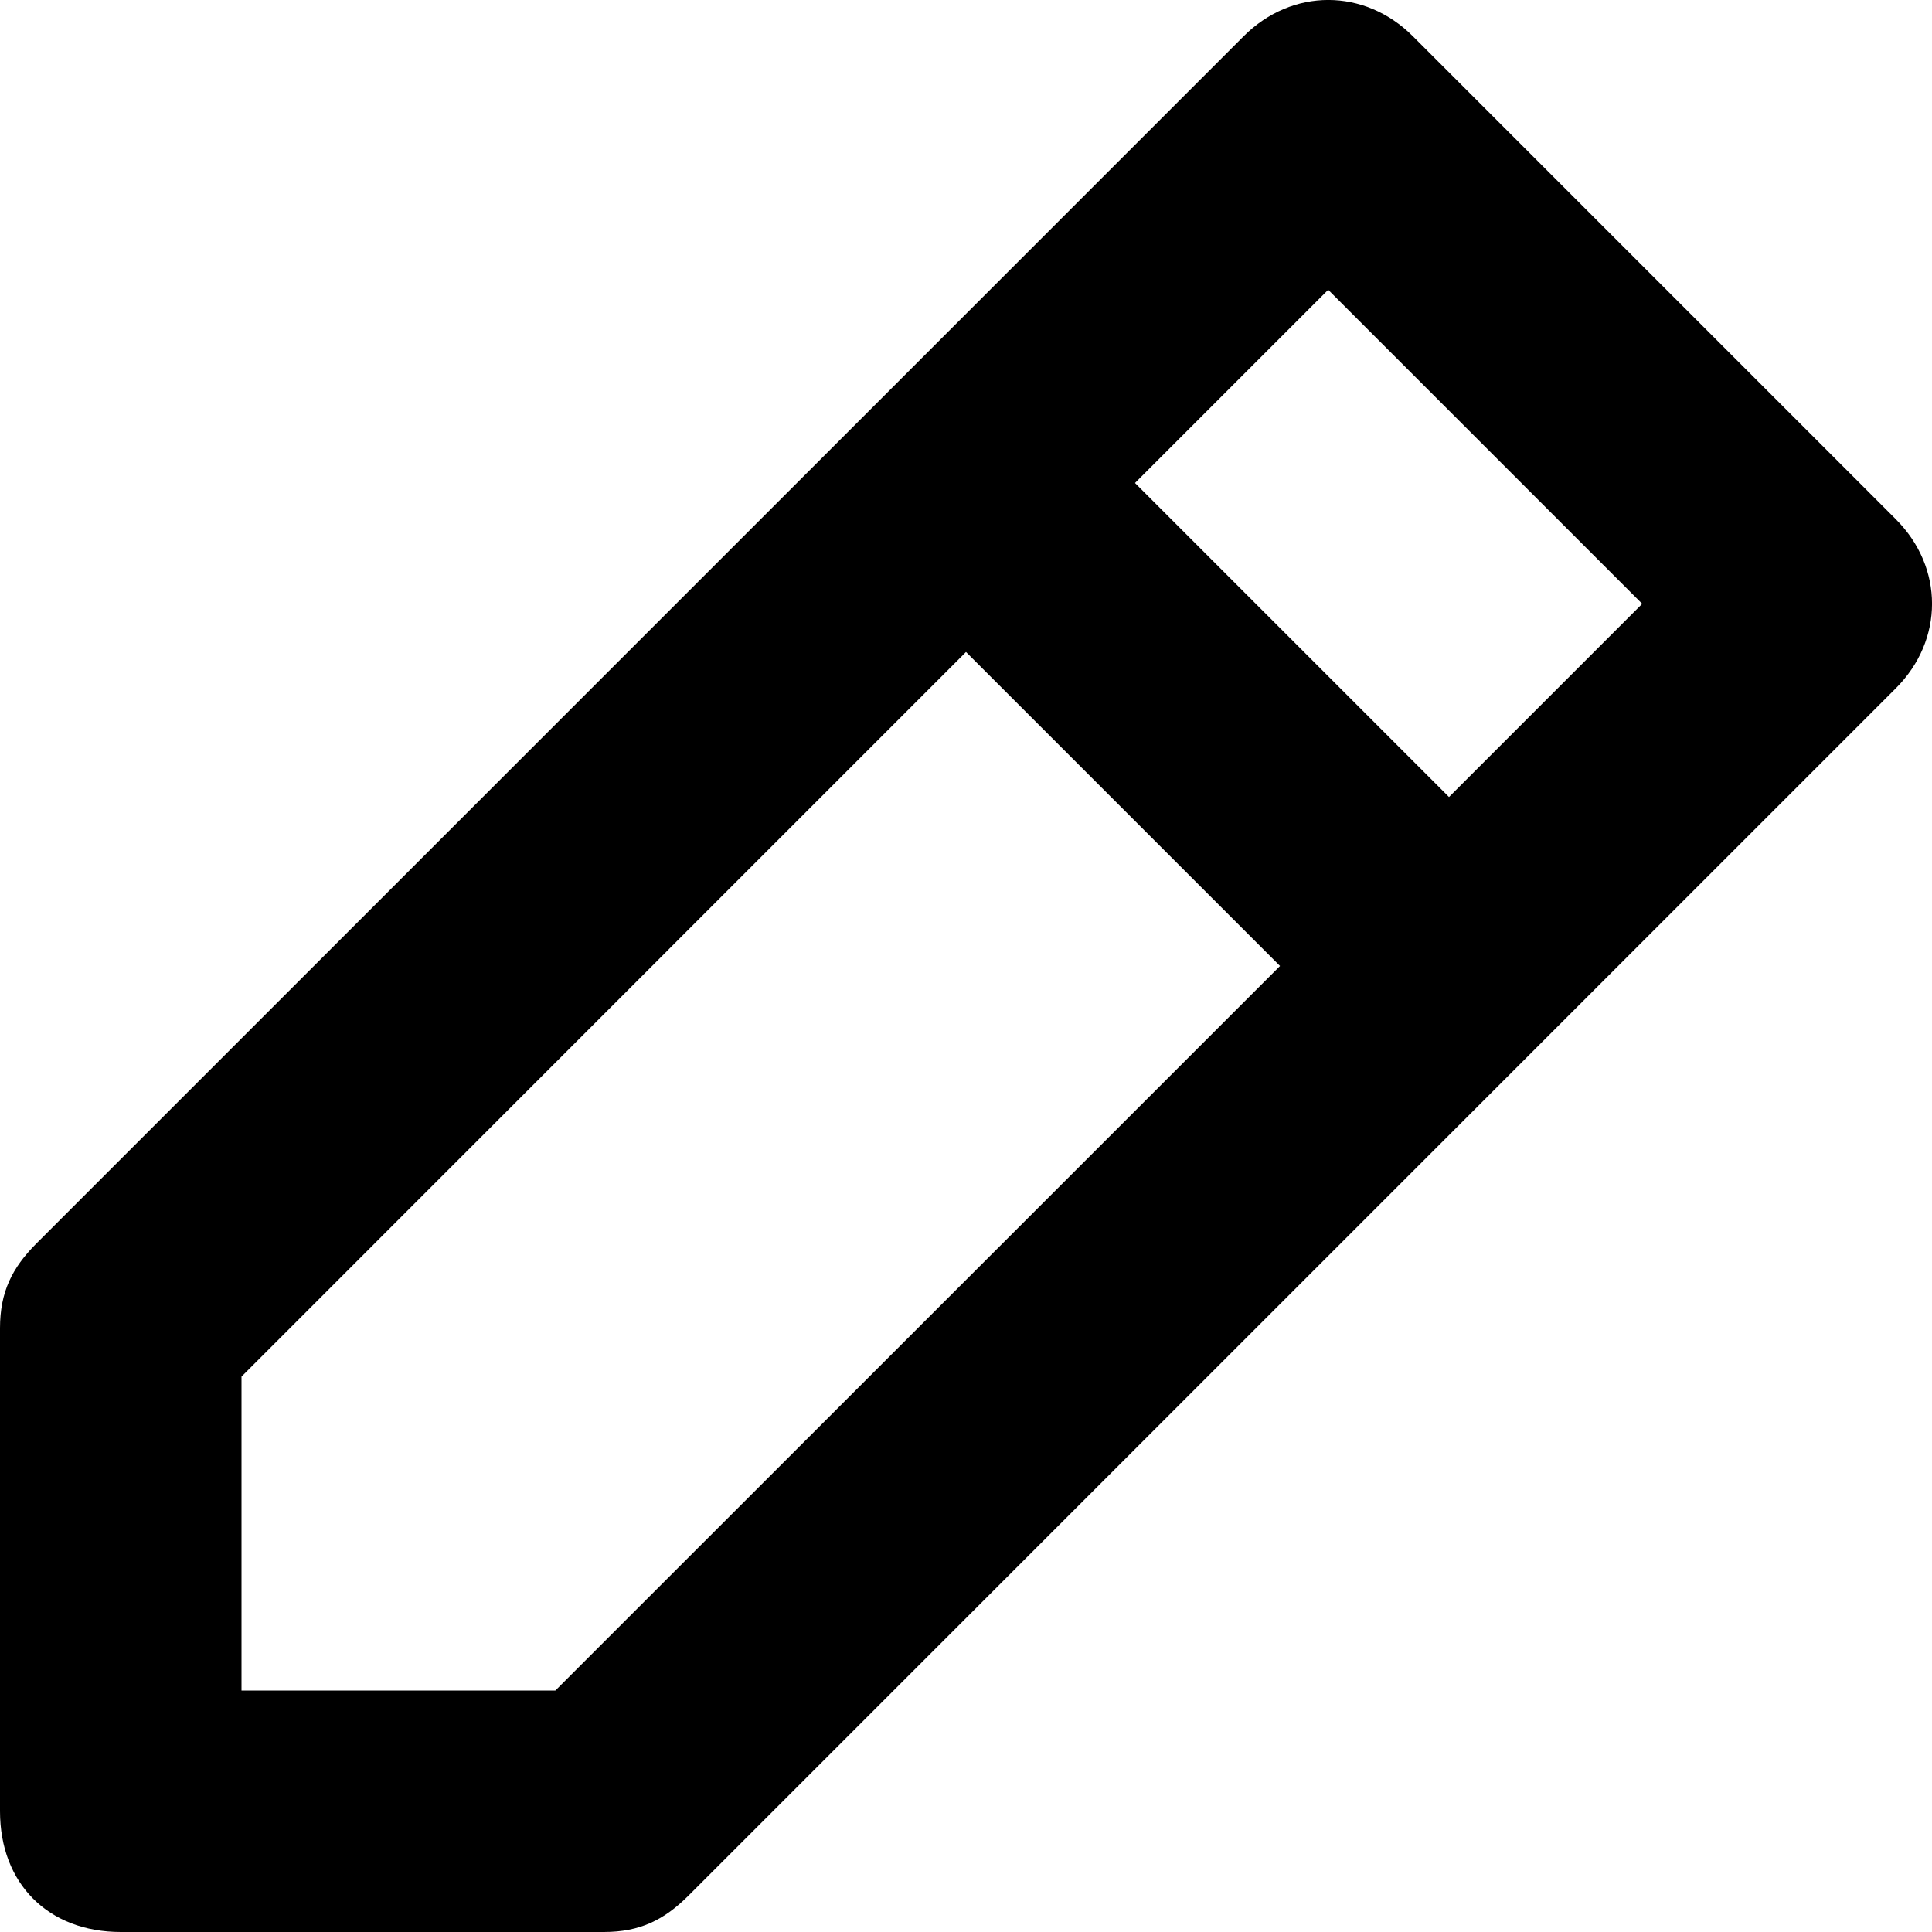
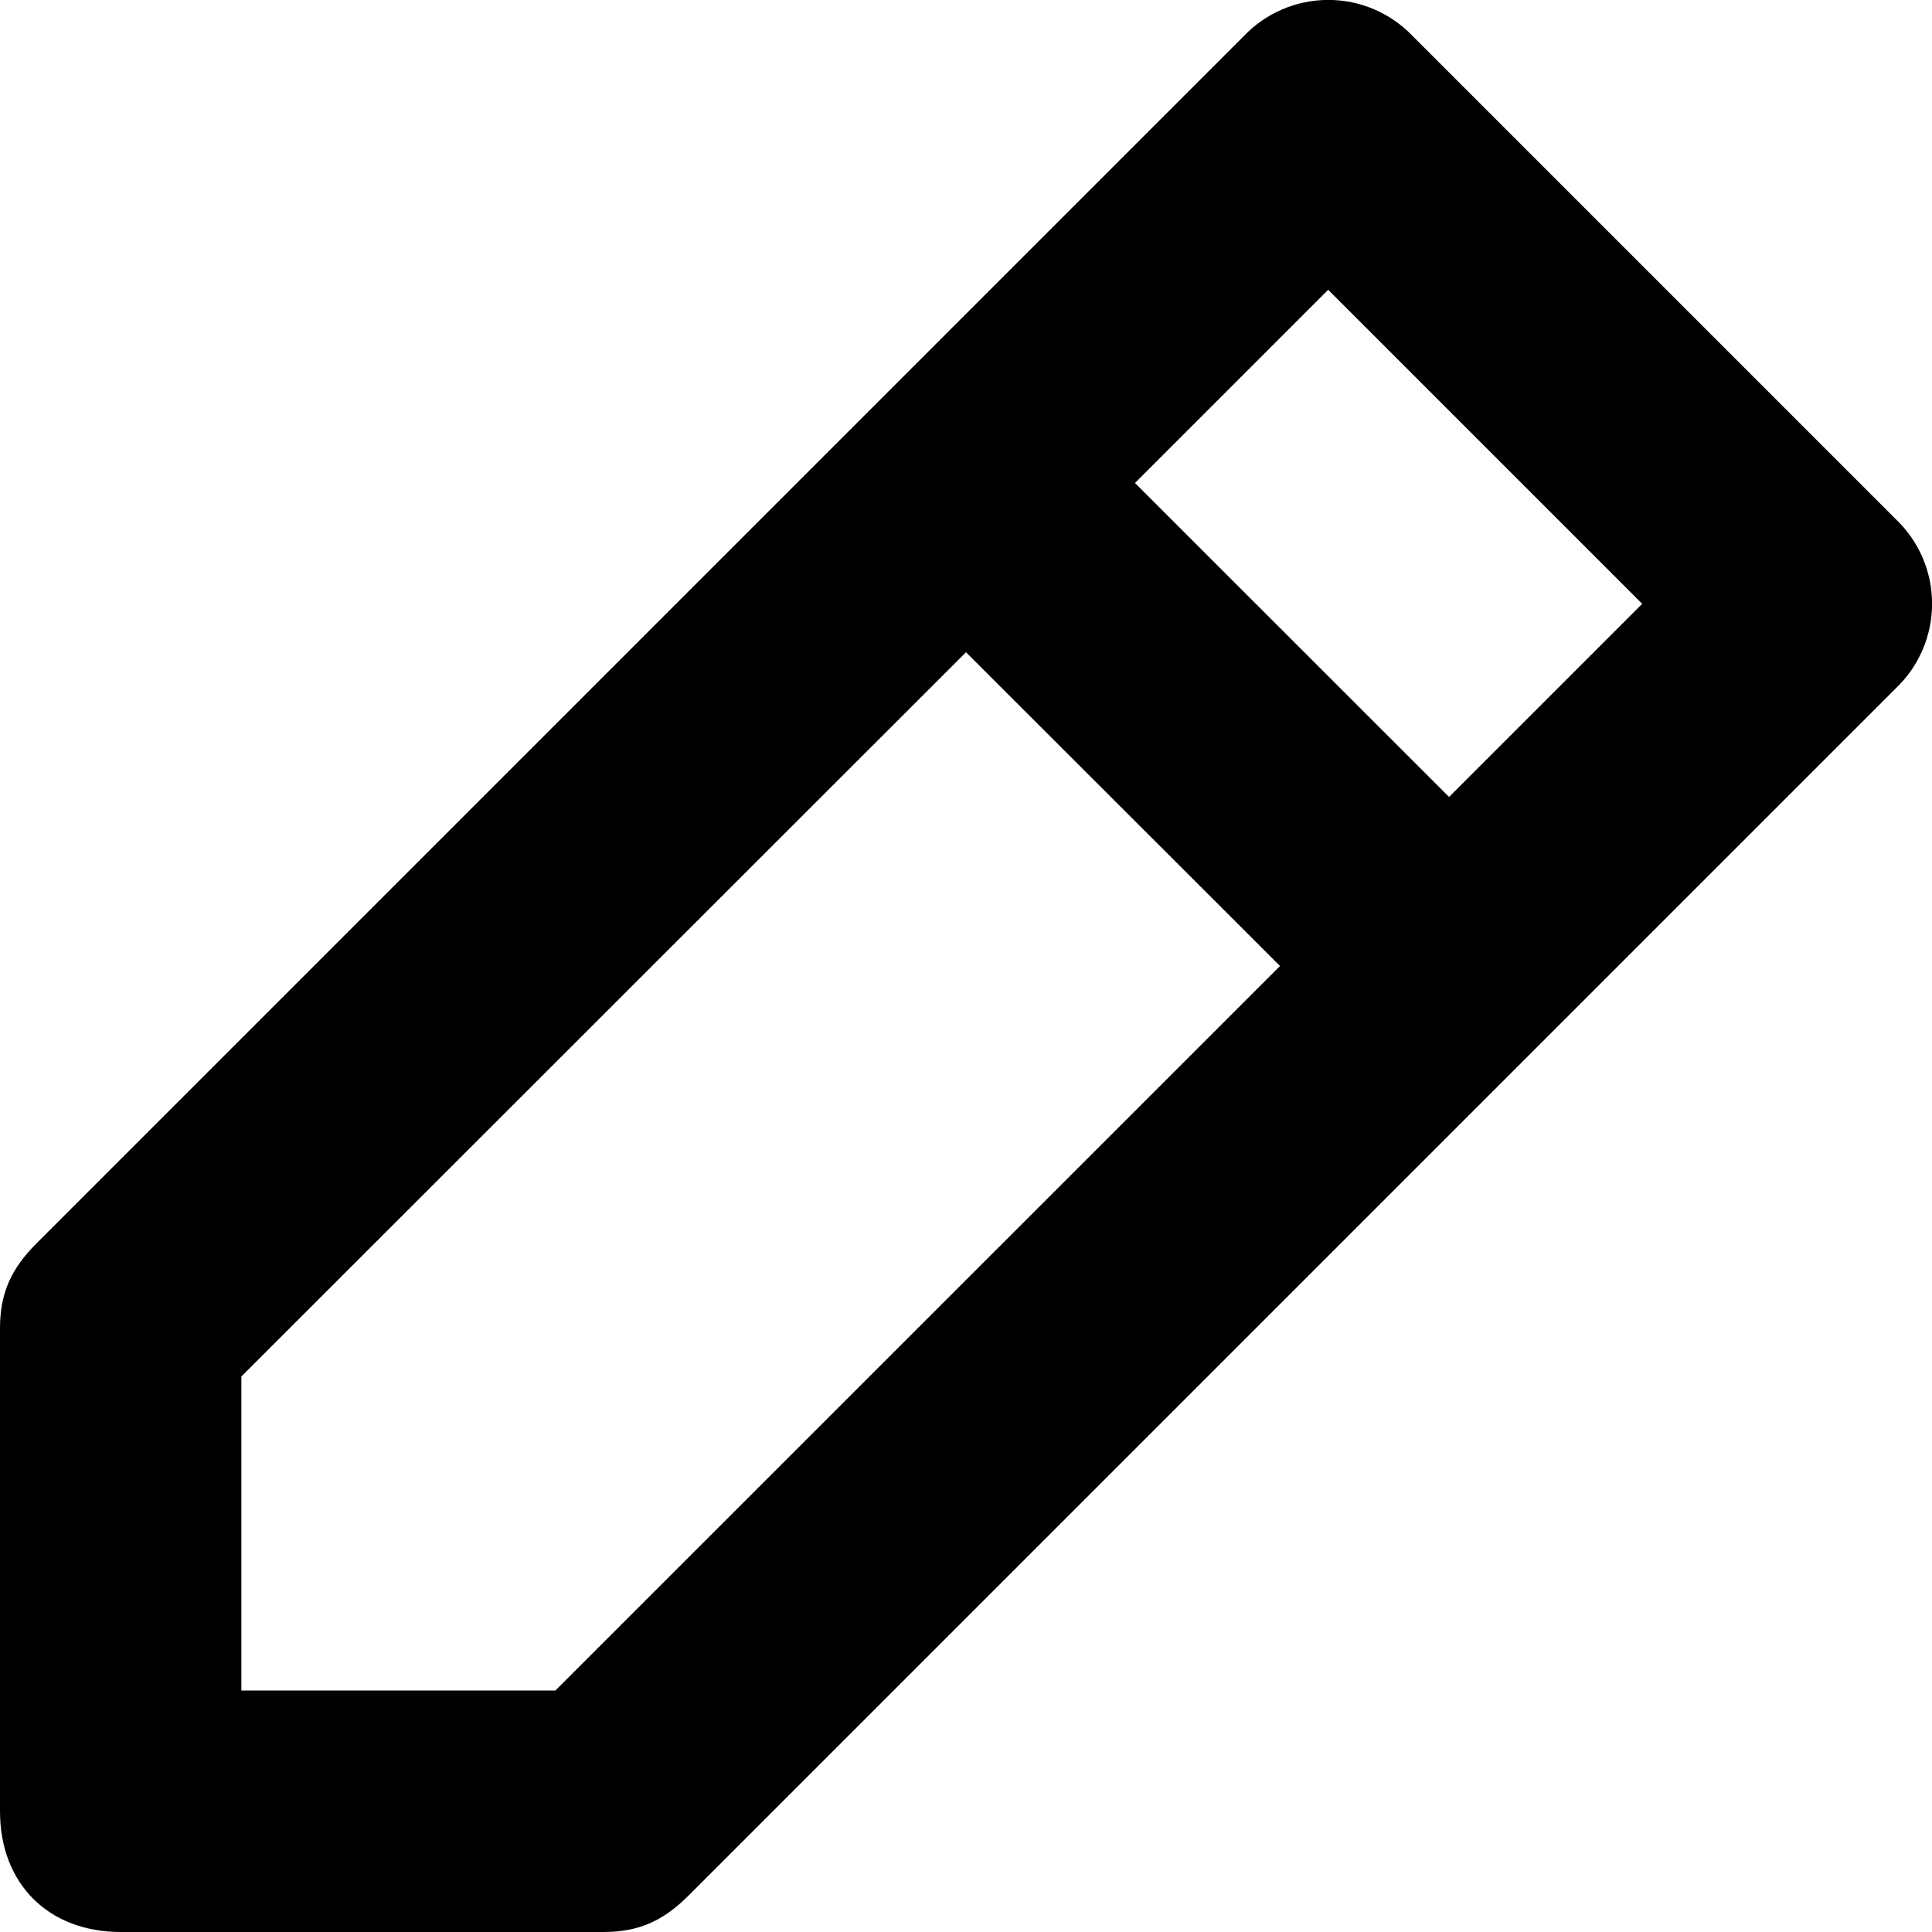
- <svg xmlns="http://www.w3.org/2000/svg" width="15" height="15" viewBox="0 0 15 15" fill="none">
-   <path d="M10.969 0.281C10.594 -0.094 10.031 -0.094 9.656 0.281L0.281 9.656C0.094 9.844 0 10.031 0 10.312V14.062C0 14.625 0.375 15 0.938 15H4.688C4.969 15 5.156 14.906 5.344 14.719L14.719 5.344C15.094 4.969 15.094 4.406 14.719 4.031L10.969 0.281ZM4.312 13.125H1.875V10.688L7.5 5.062L9.938 7.5L4.312 13.125ZM11.25 6.188L8.812 3.75L10.312 2.25L12.75 4.688L11.25 6.188Z" fill="currentColor" />
+ <svg xmlns="http://www.w3.org/2000/svg" width="15" height="15" fill="none">
+   <path d="M10.969.281a.906.906 0 00-1.313 0L.281 9.656c-.187.188-.281.375-.281.656v3.75c0 .563.375.938.938.938h3.75c.28 0 .468-.094.656-.281l9.375-9.375a.906.906 0 000-1.313l-3.75-3.75zM4.313 13.125H1.874v-2.438L7.5 5.064 9.938 7.5l-5.626 5.625zm6.937-6.938L8.812 3.75l1.5-1.5 2.438 2.438-1.5 1.5z" fill="currentColor" />
</svg>
